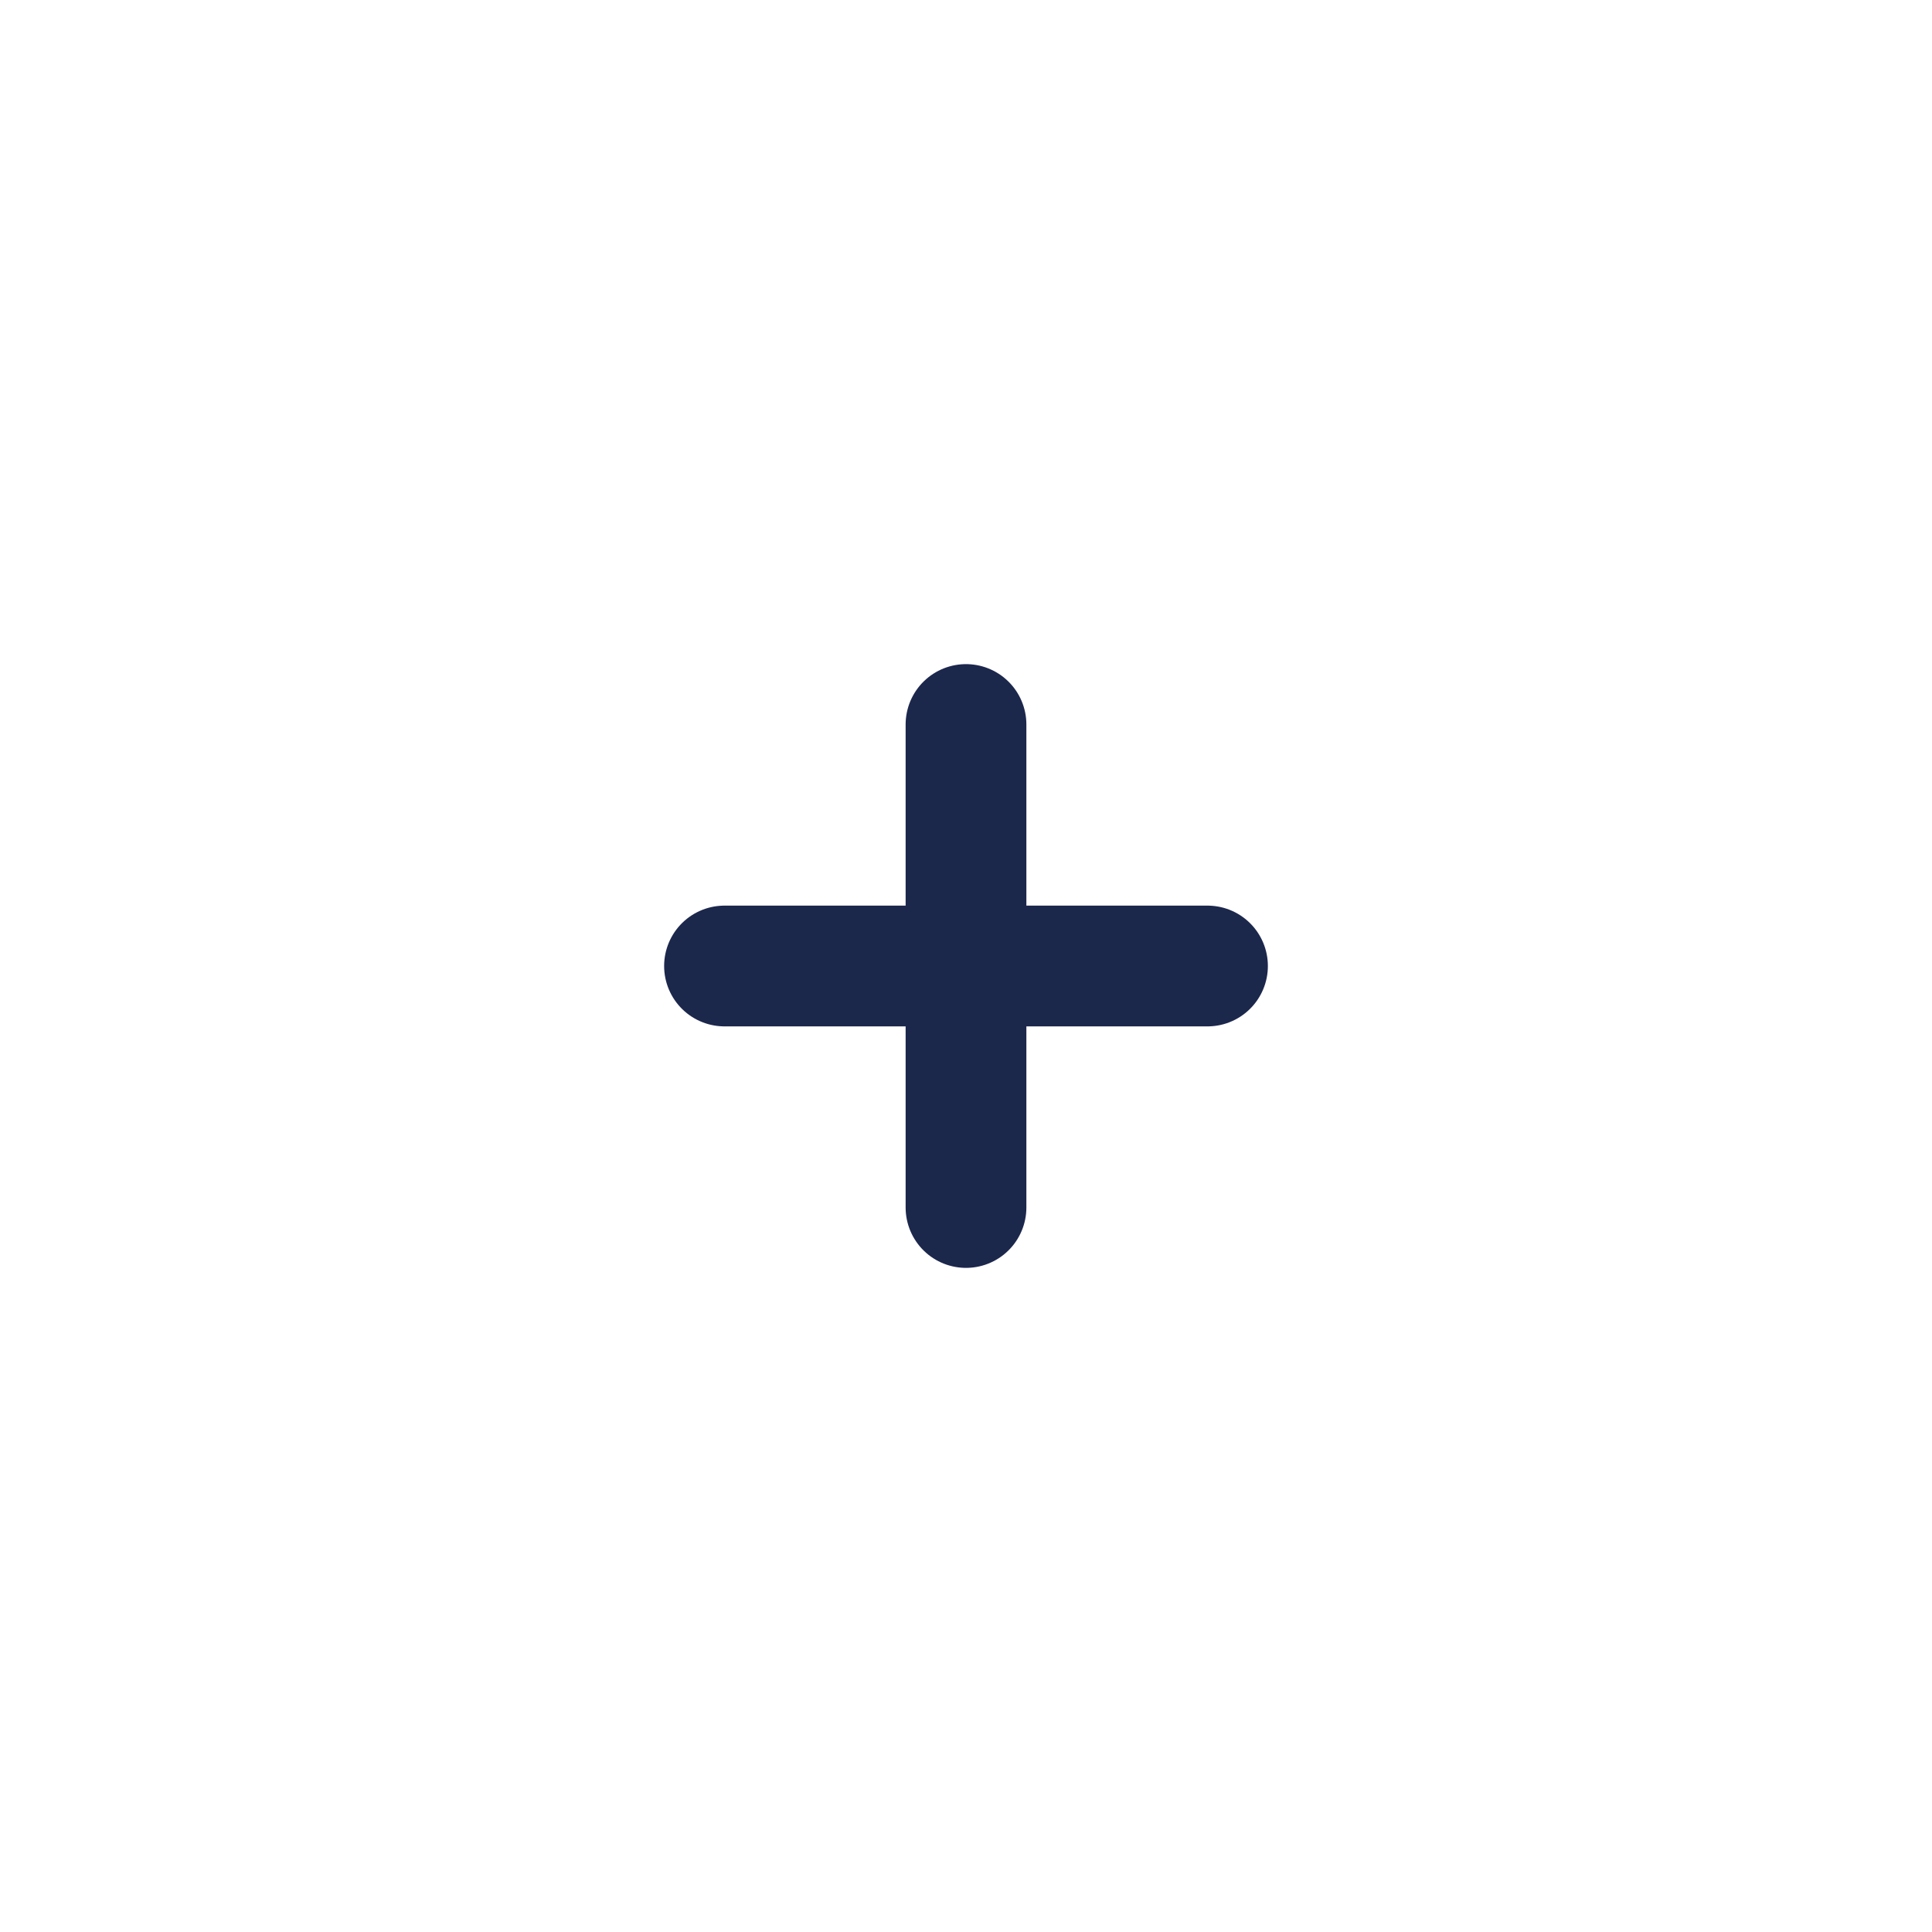
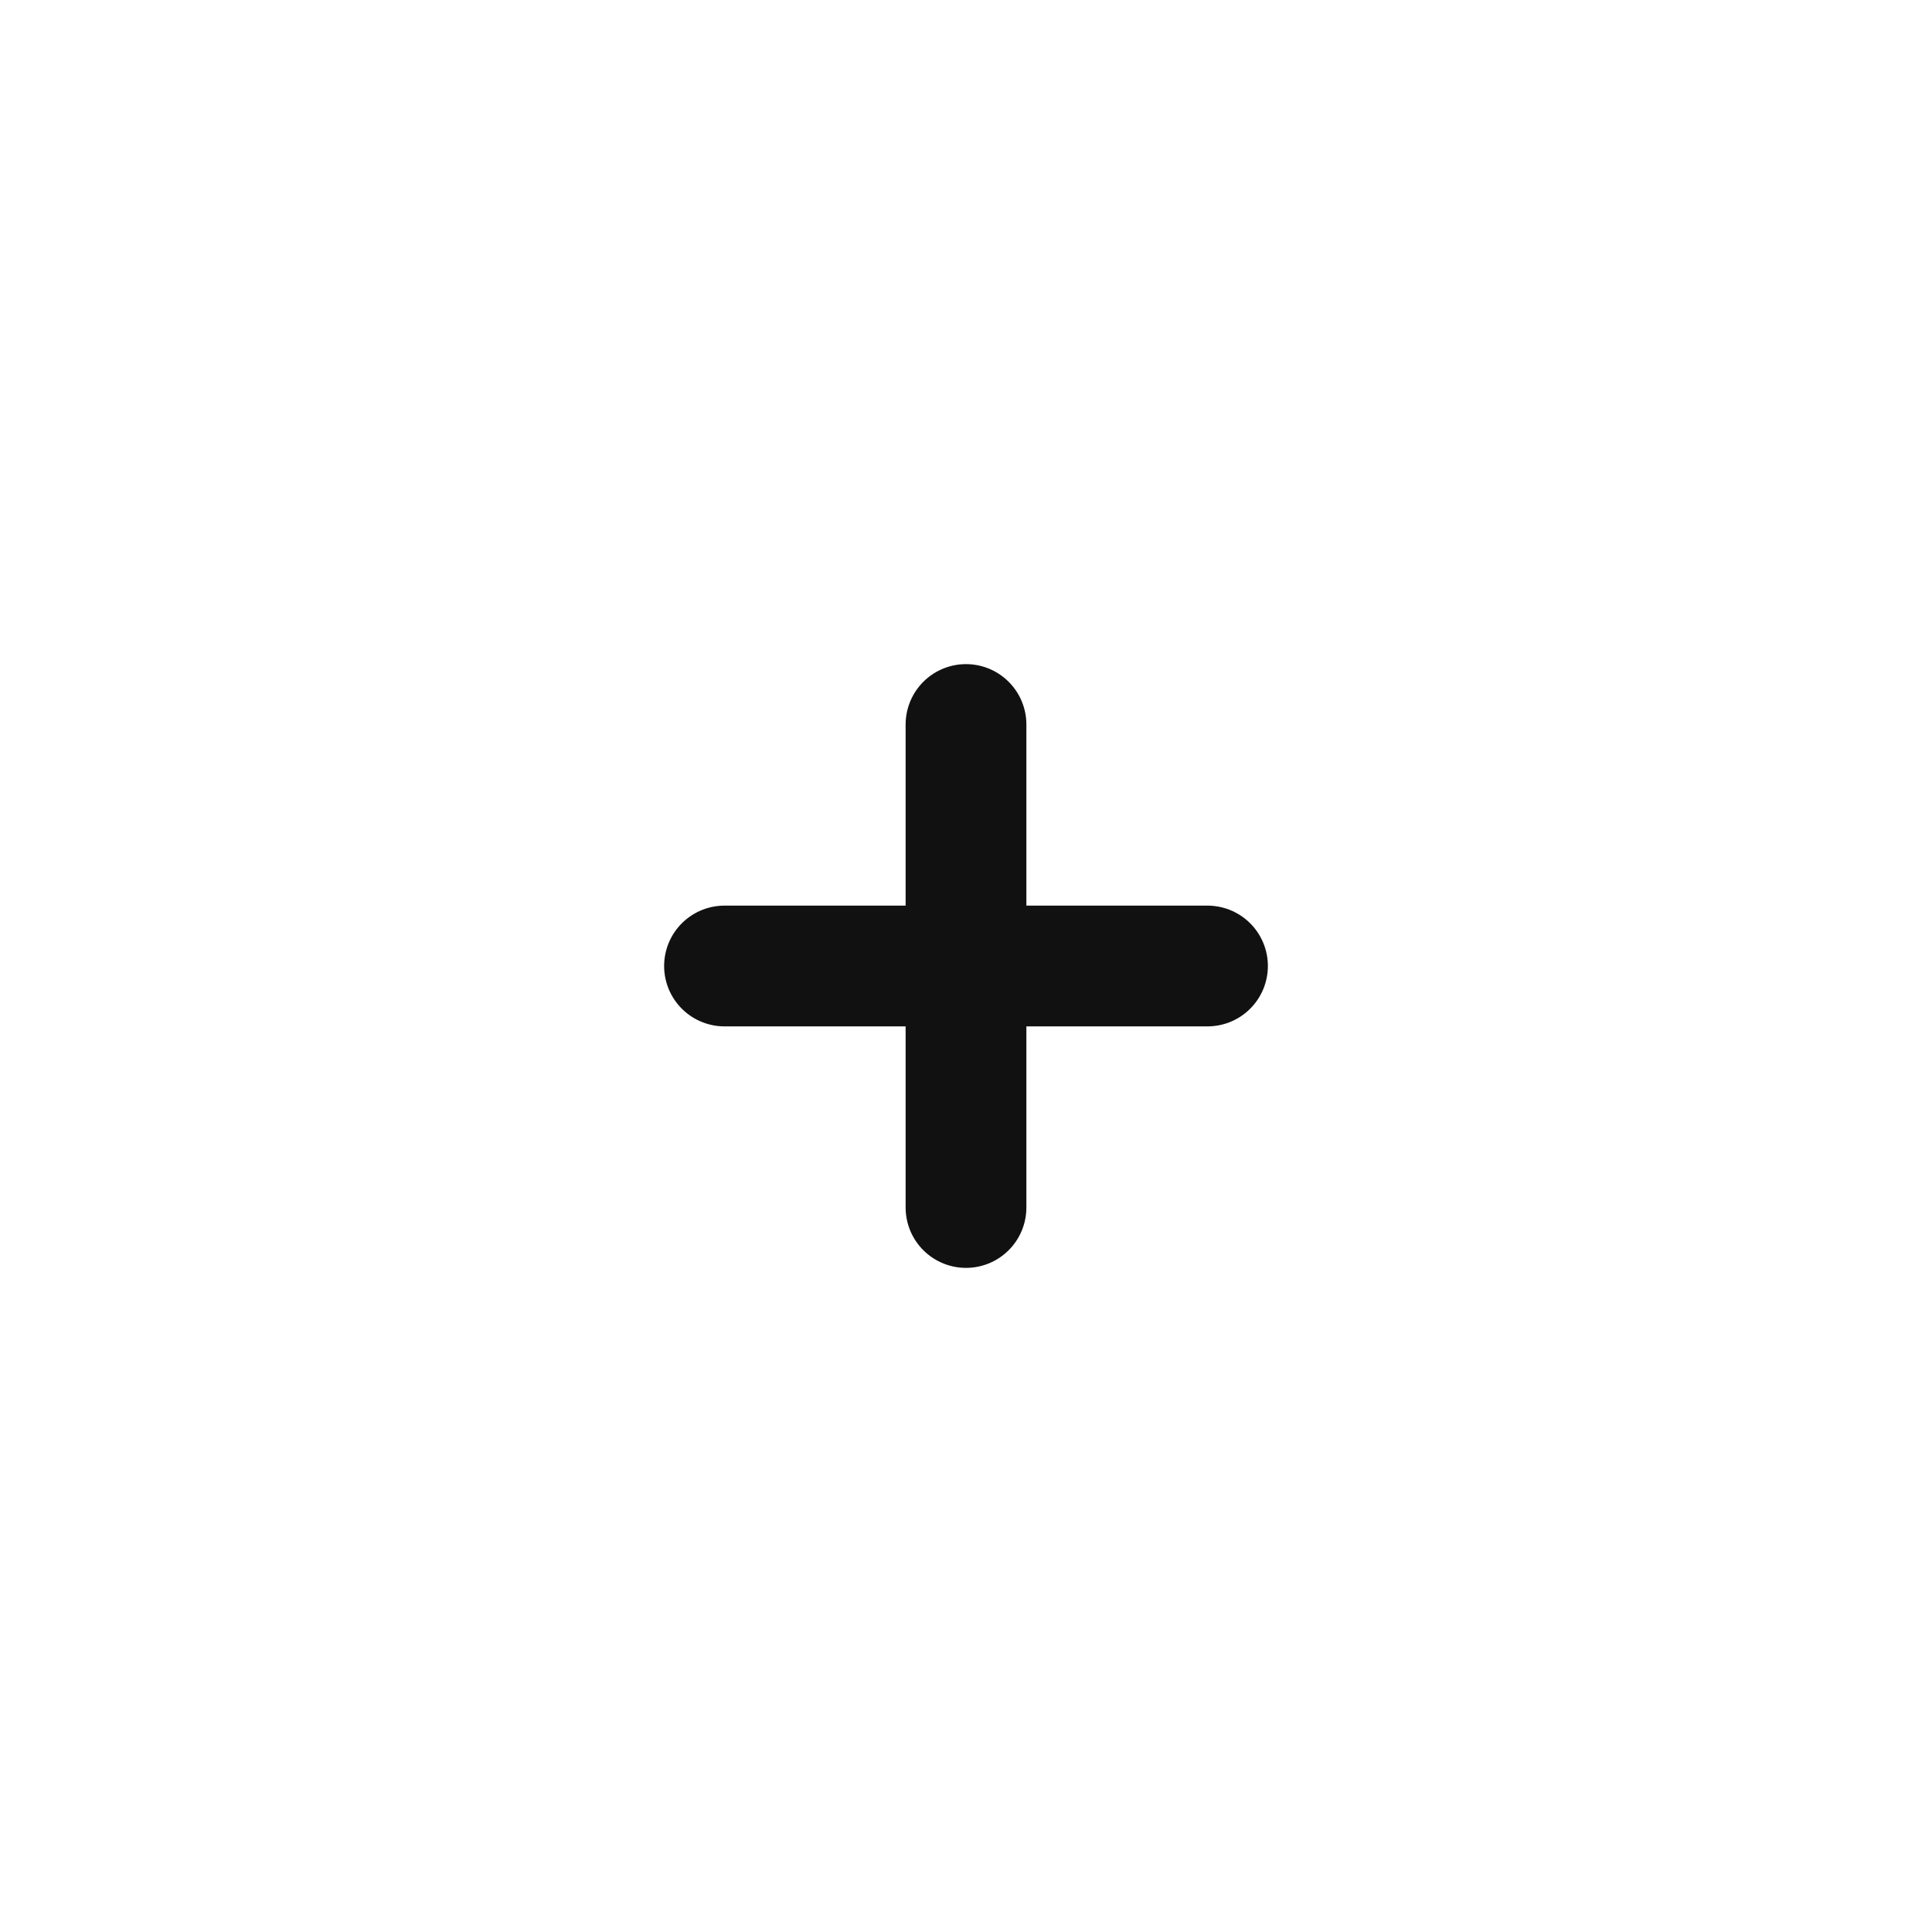
<svg xmlns="http://www.w3.org/2000/svg" width="24" height="24" viewBox="0 0 24 24" fill="none">
-   <path d="M15 12L12 12M12 12L9 12M12 12L12 9M12 12L12 15" stroke="#1C274C" stroke-width="1.5" stroke-linecap="round" />
+   <path d="M15 12L12 12M12 12L9 12M12 12L12 9M12 12L12 15" stroke="#111111" stroke-width="1.5" stroke-linecap="round" />
</svg>
